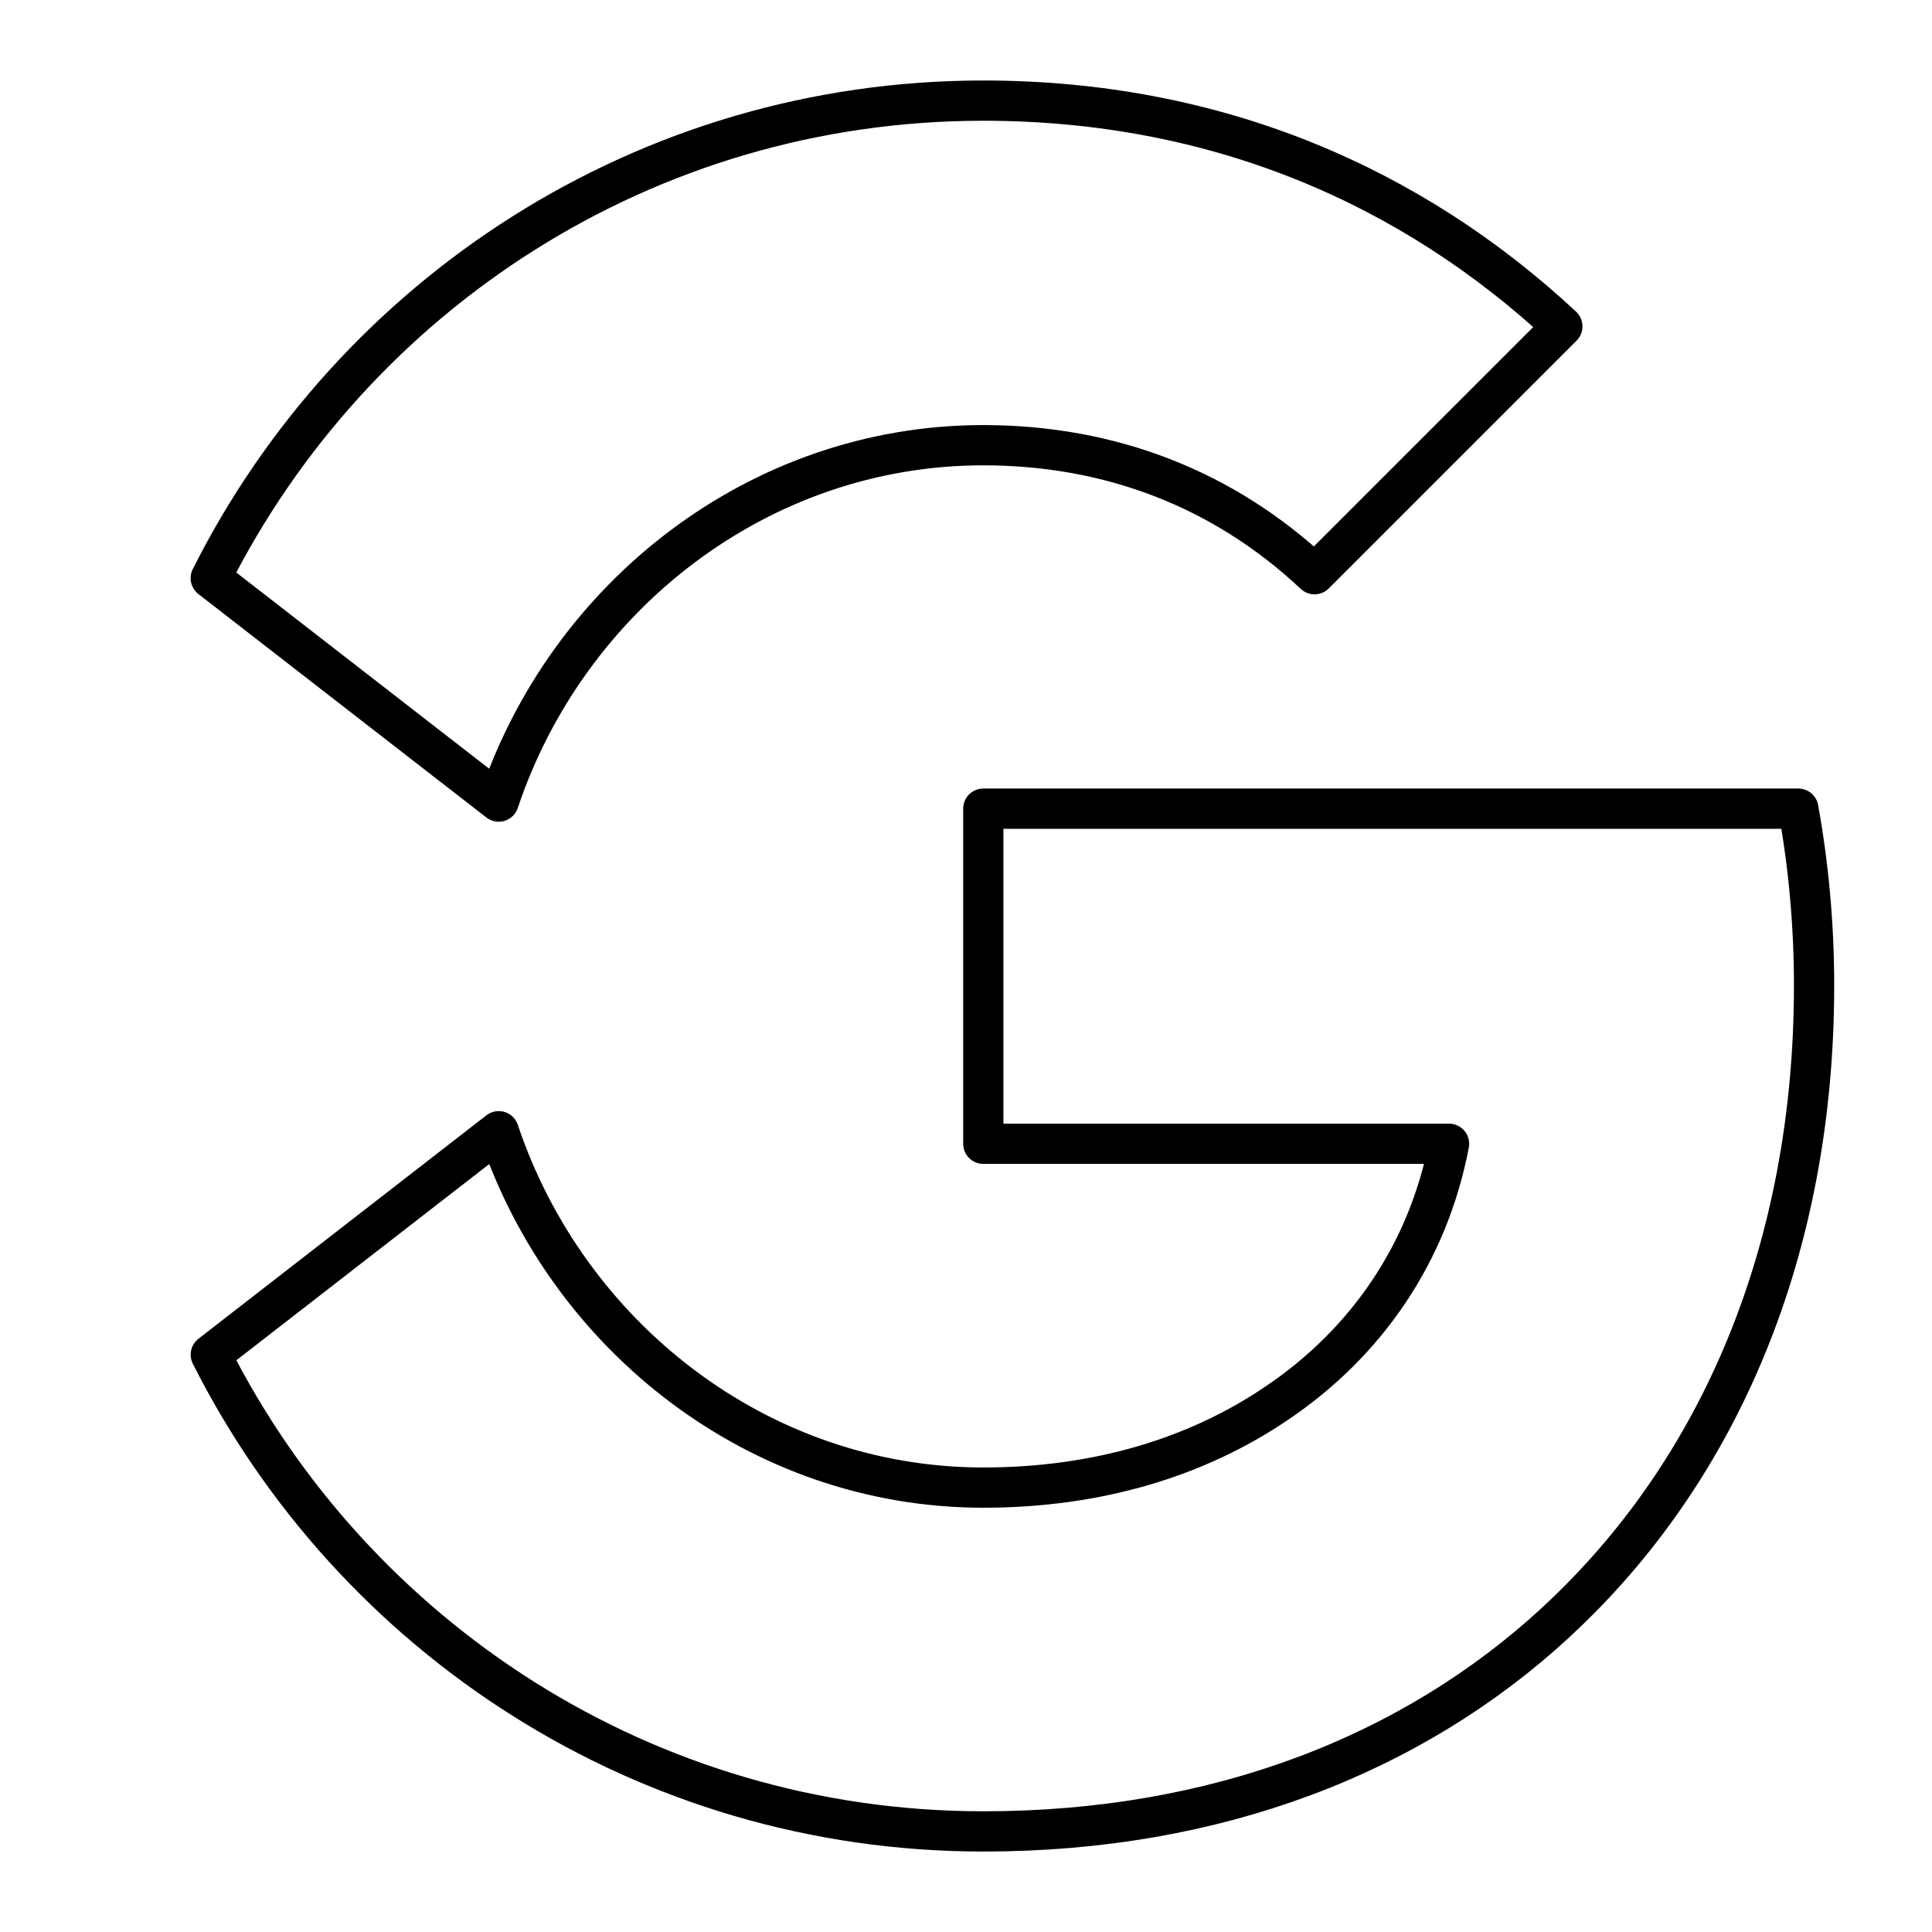
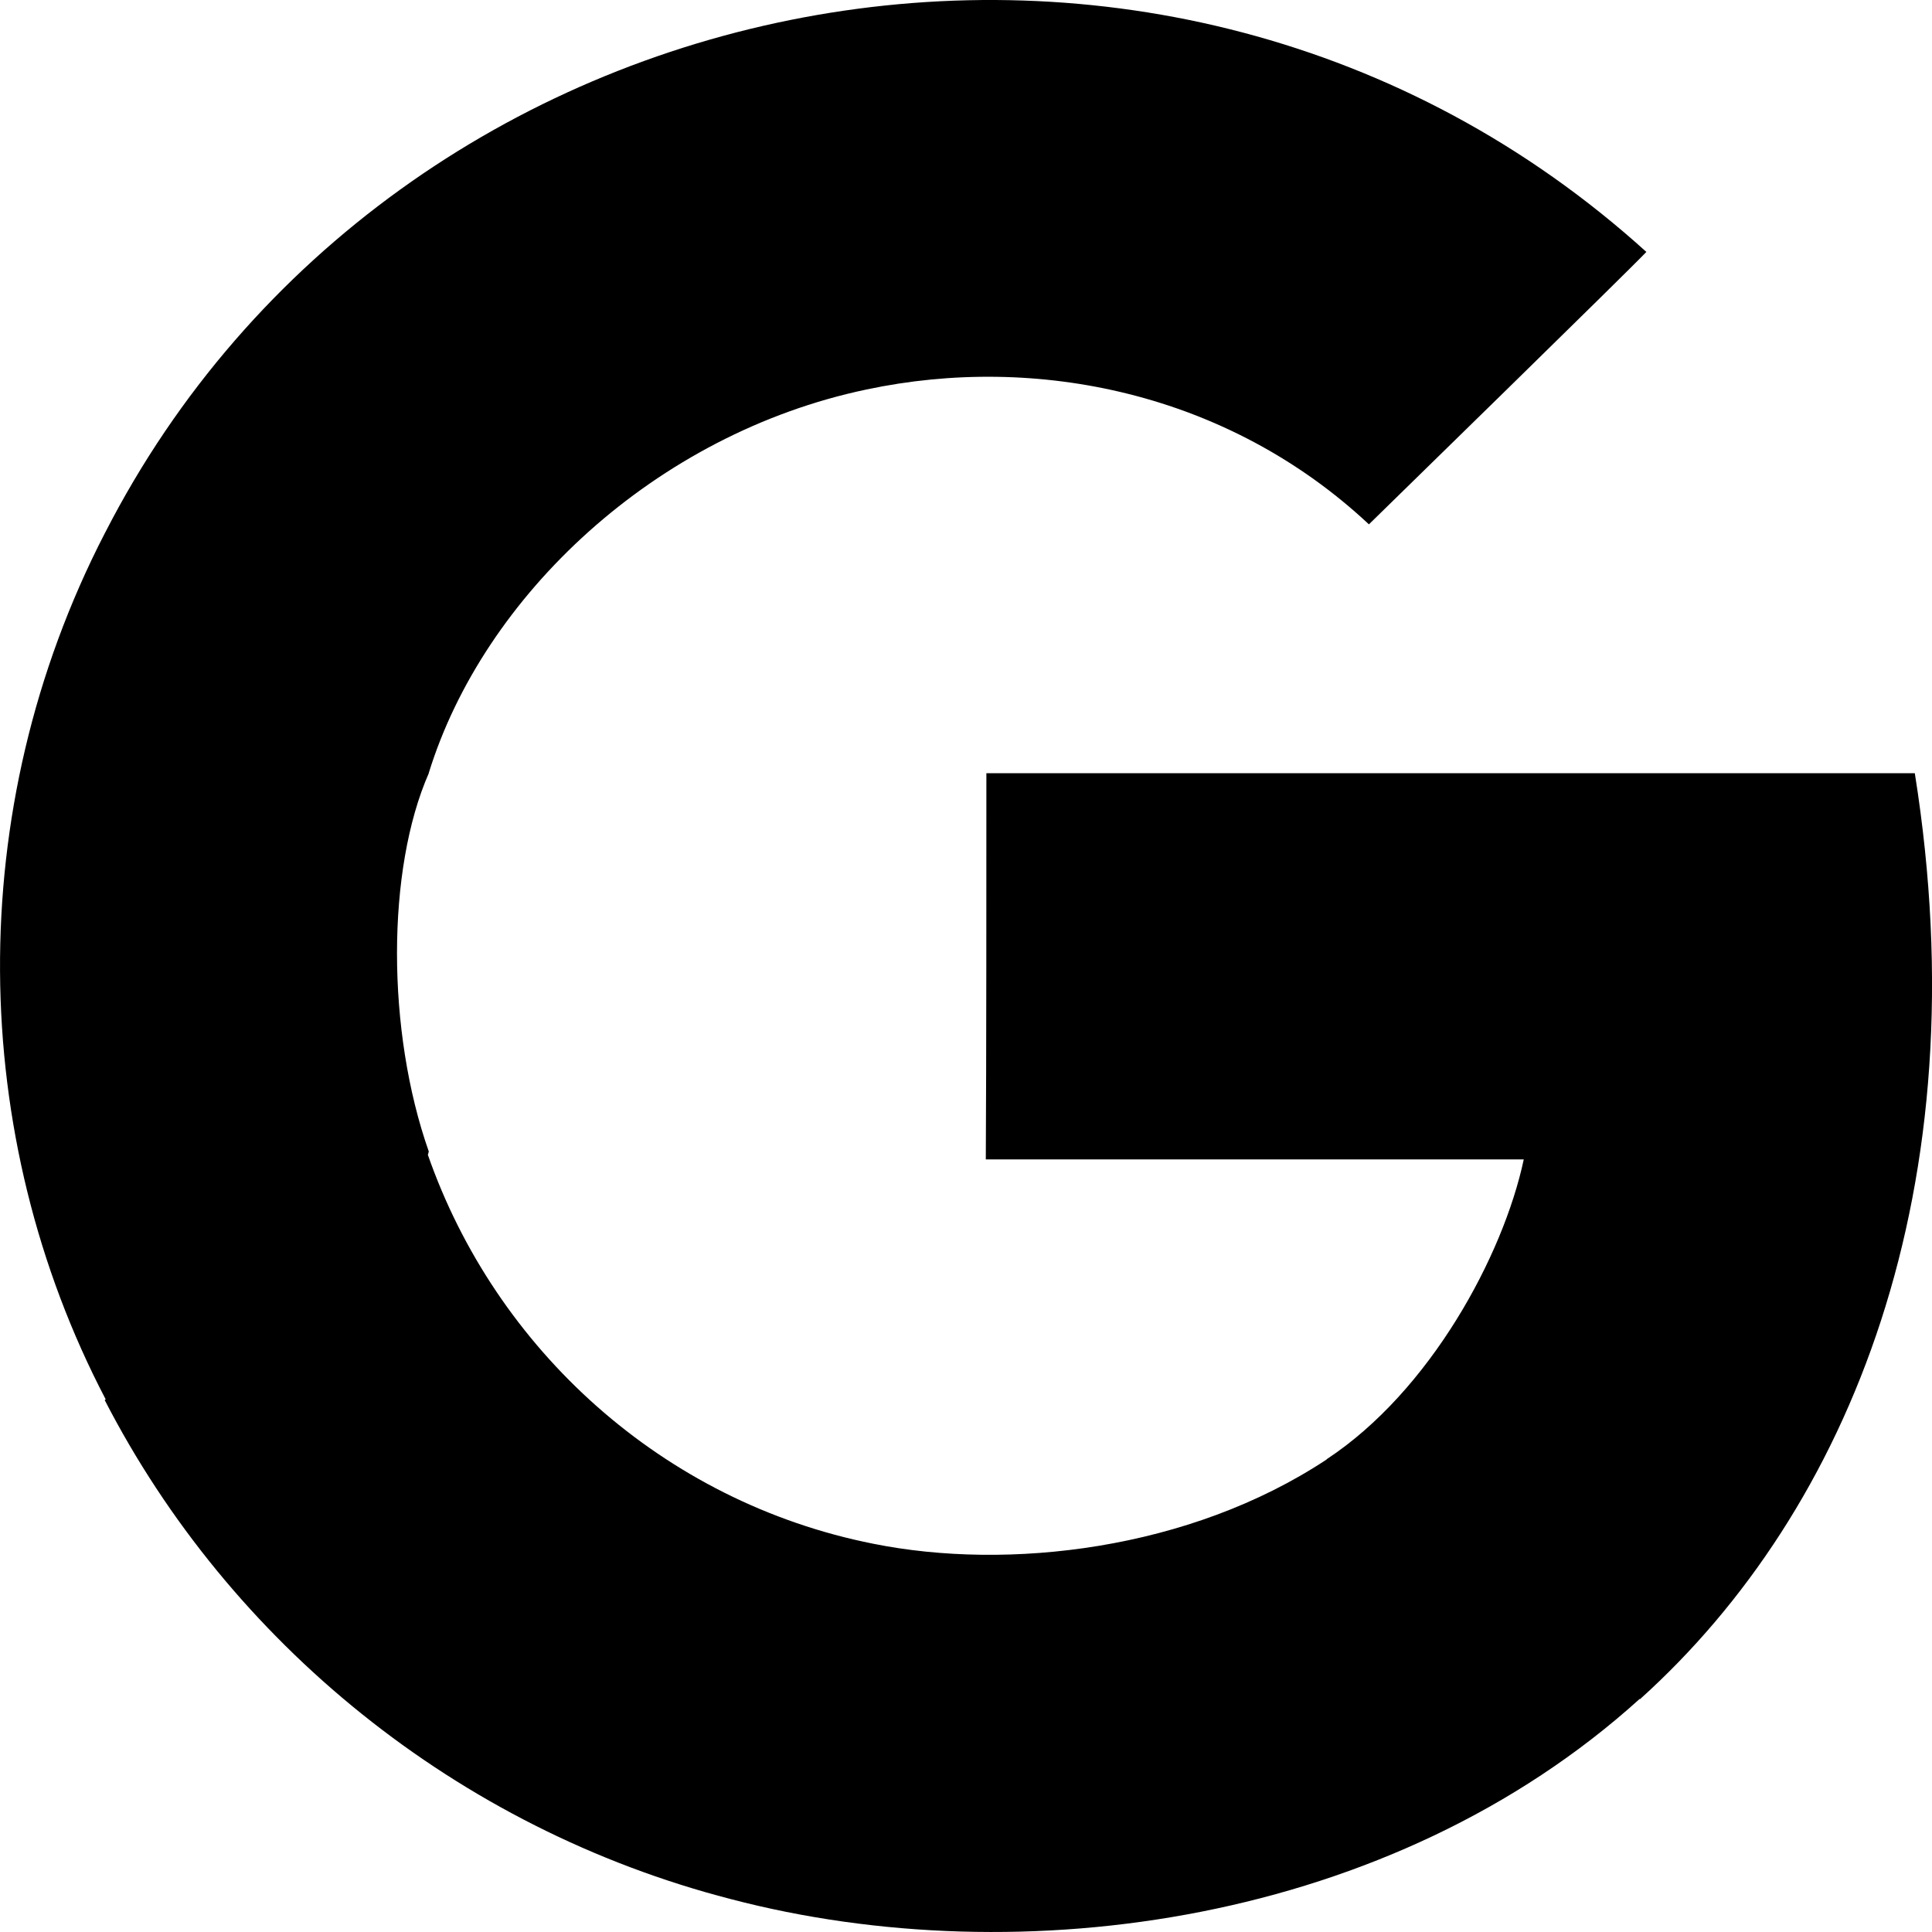
- <svg xmlns="http://www.w3.org/2000/svg" viewBox="0 0 48 48" id="b">
+ <svg xmlns="http://www.w3.org/2000/svg" width="800px" height="800px" viewBox="0 0 20 20" version="1.1">
  <defs>
-     <style>.c{fill:none;stroke:#000000;stroke-linecap:round;stroke-linejoin:round;}</style>
-   </defs>
-   <path class="c" d="m38.659,40.301c4.066-3.753,6.411-9.264,6.411-15.812,0-1.524-.137-2.99-.391-4.398h-20.249v8.326h11.571c-.508,2.678-2.033,4.945-4.319,6.47h0c-1.915,1.29-4.359,2.072-7.251,2.072-5.59,0-10.339-3.772-12.04-8.854l-7.154,5.551c3.538,7.017,10.789,11.845,19.194,11.845,5.805,0,10.672-1.915,14.229-5.199Z" />
-   <path class="c" d="m24.43,11.061c3.166,0,5.981,1.095,8.229,3.205l6.157-6.157c-3.733-3.479-8.581-5.609-14.386-5.609-8.405,0-15.656,4.828-19.194,11.864l7.154,5.551c1.7-5.082,6.45-8.854,12.04-8.854Z" />
+ 
+     </defs>
+   <g id="Page-1" stroke="none" stroke-width="1" fill="none" fill-rule="evenodd">
+     <g id="Dribbble-Light-Preview" transform="translate(-300, -7399)" fill="#000000">
+       <g id="icons" transform="translate(56, 160)">
+         <path d="M263.822,7247.004 L254.211,7247.004 C254.211,7248.003 254.211,7250.002 254.205,7251.002 L259.774,7251.002 C259.561,7252.001 258.804,7253.4 257.735,7254.105 C257.734,7254.104 257.733,7254.111 257.731,7254.11 C256.31,7255.048 254.434,7255.261 253.041,7254.981 C250.858,7254.548 249.13,7252.965 248.429,7250.954 C248.433,7250.951 248.436,7250.923 248.439,7250.921 C248,7249.673 248,7248.003 248.439,7247.004 L248.438,7247.004 C249.004,7245.167 250.784,7243.491 252.97,7243.032 C254.728,7242.659 256.712,7243.063 258.171,7244.428 C258.365,7244.238 260.856,7241.806 261.043,7241.608 C256.058,7237.093 248.077,7238.682 245.09,7244.511 L245.089,7244.511 C245.089,7244.511 245.09,7244.511 245.084,7244.522 L245.084,7244.522 C243.607,7247.386 243.668,7250.76 245.094,7253.486 C245.09,7253.489 245.087,7253.491 245.084,7253.494 C246.377,7256.003 248.729,7257.927 251.564,7258.659 C254.575,7259.449 258.407,7258.909 260.974,7256.587 C260.975,7256.588 260.976,7256.589 260.977,7256.59 C263.152,7254.632 264.506,7251.294 263.822,7247.004" id="google-[#178]">
+ 
+                 </path>
+       </g>
+     </g>
+   </g>
</svg>
